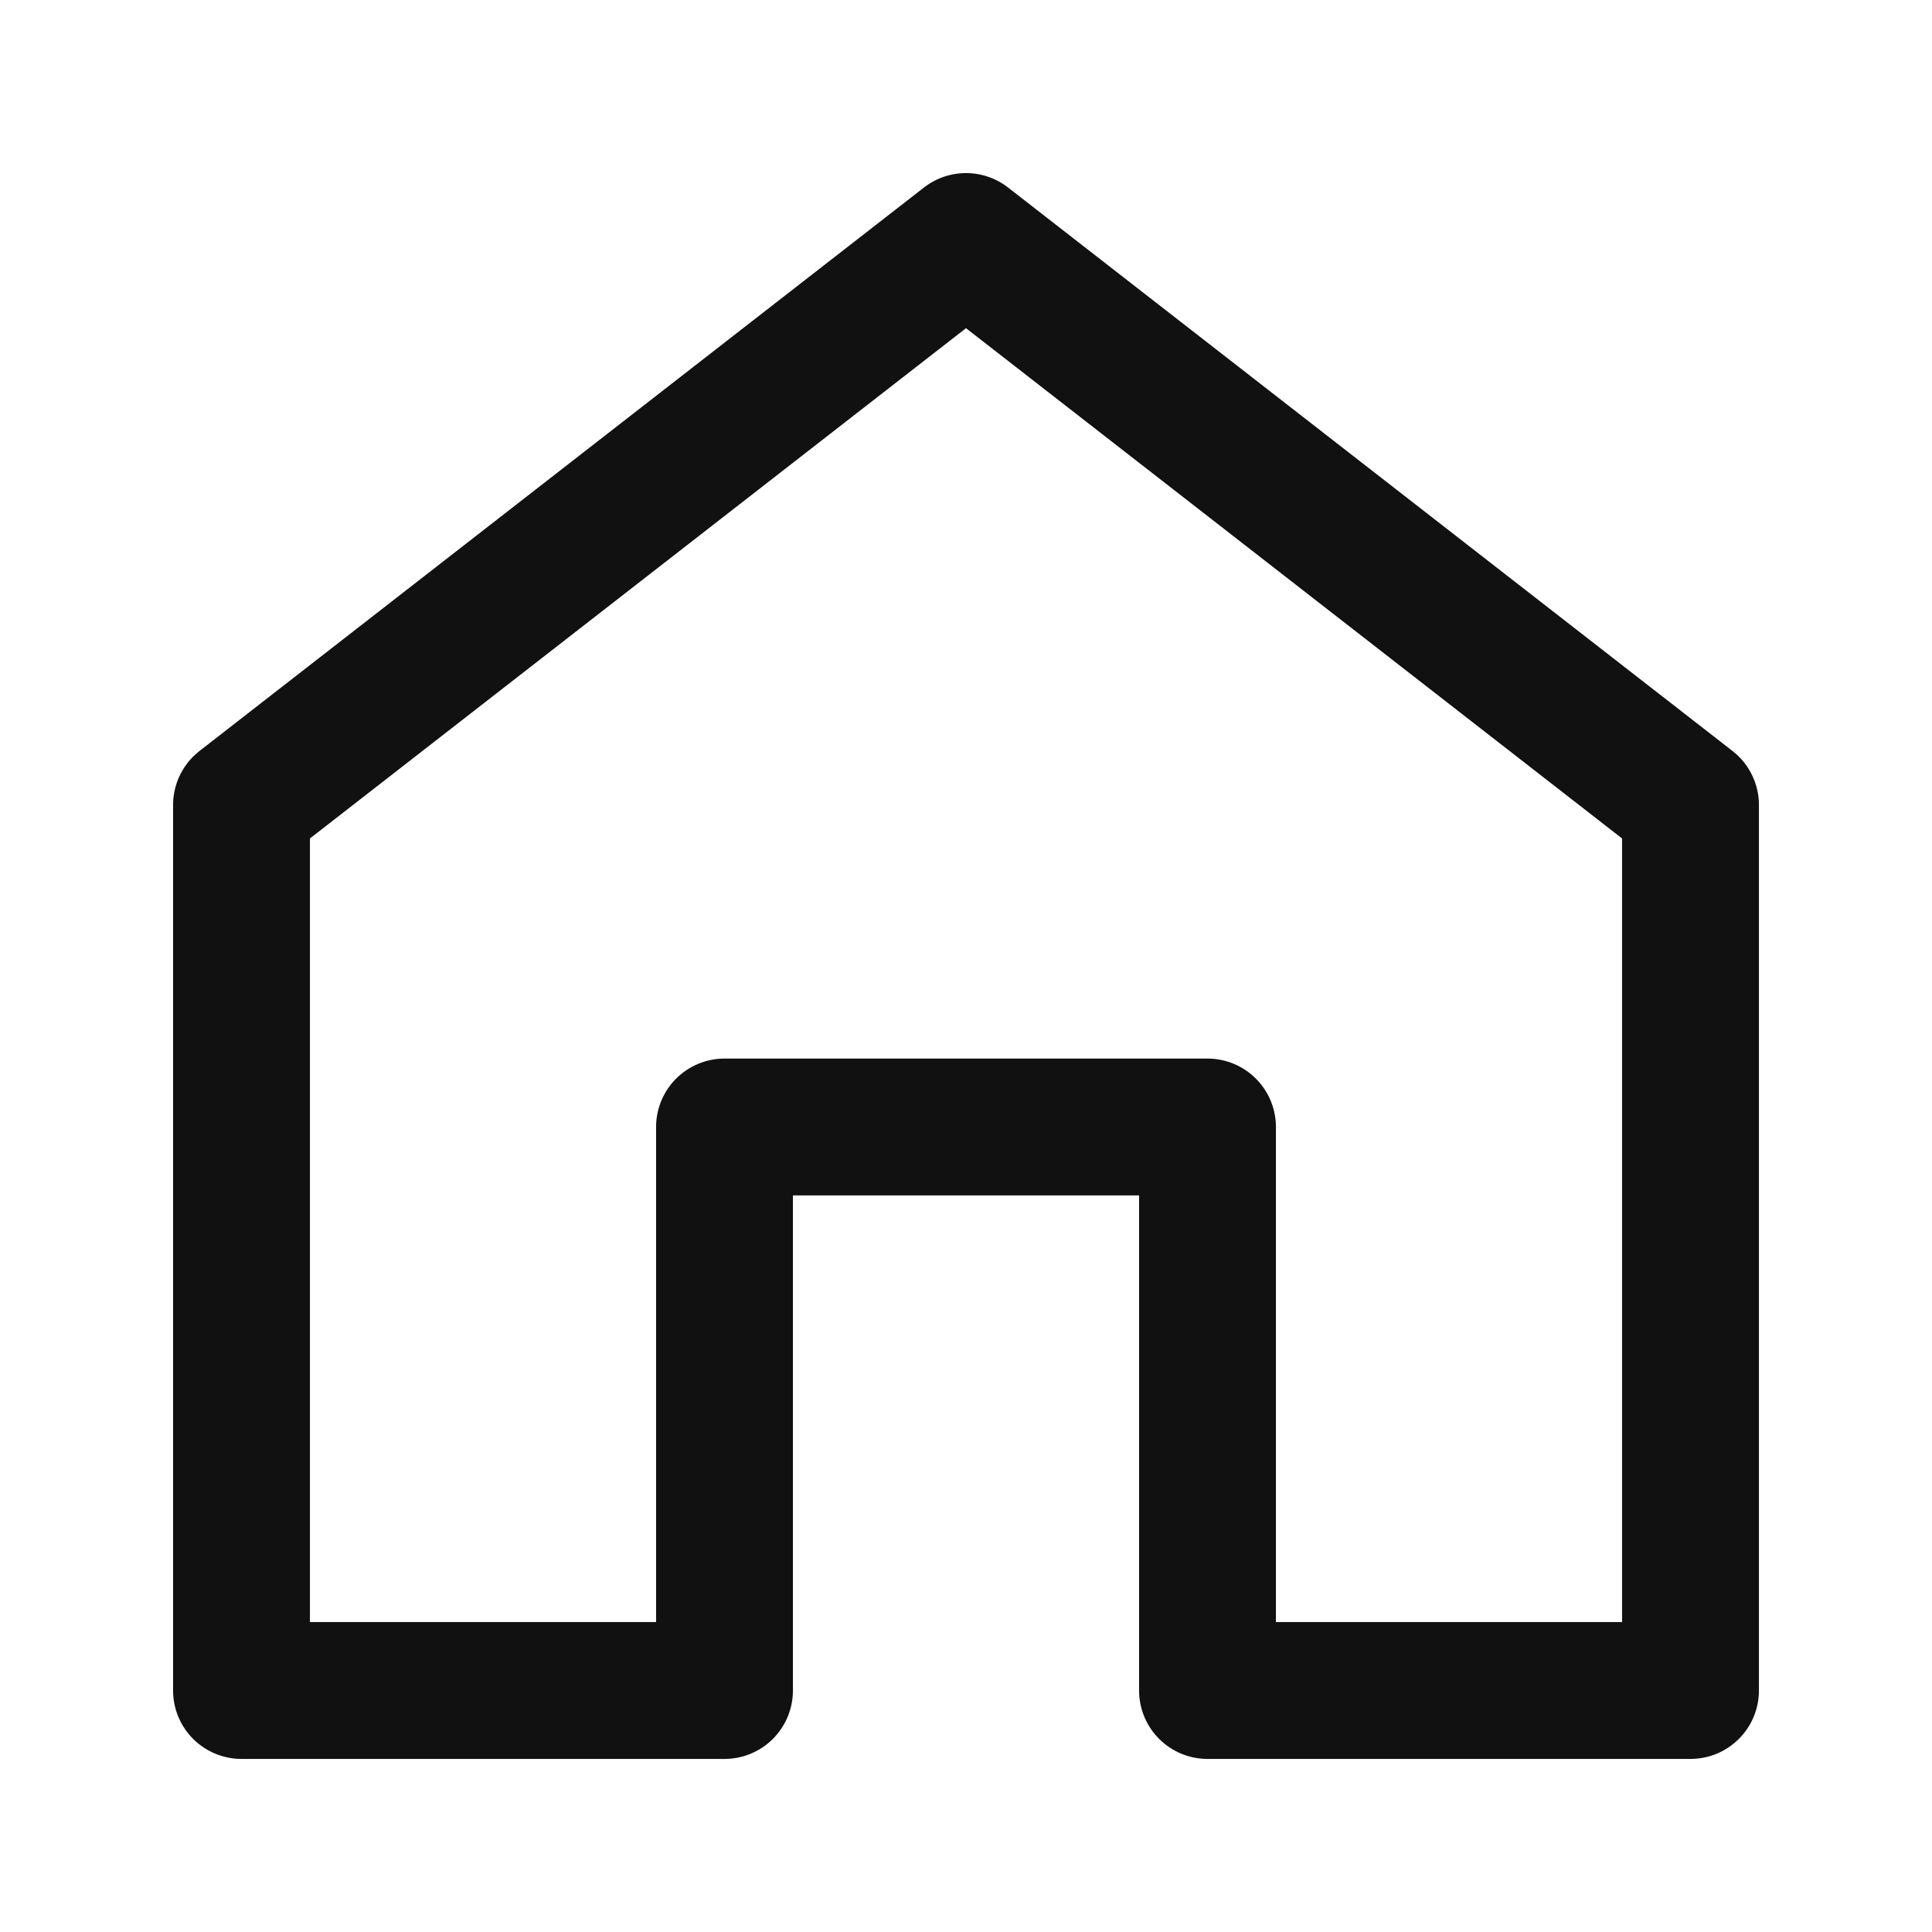
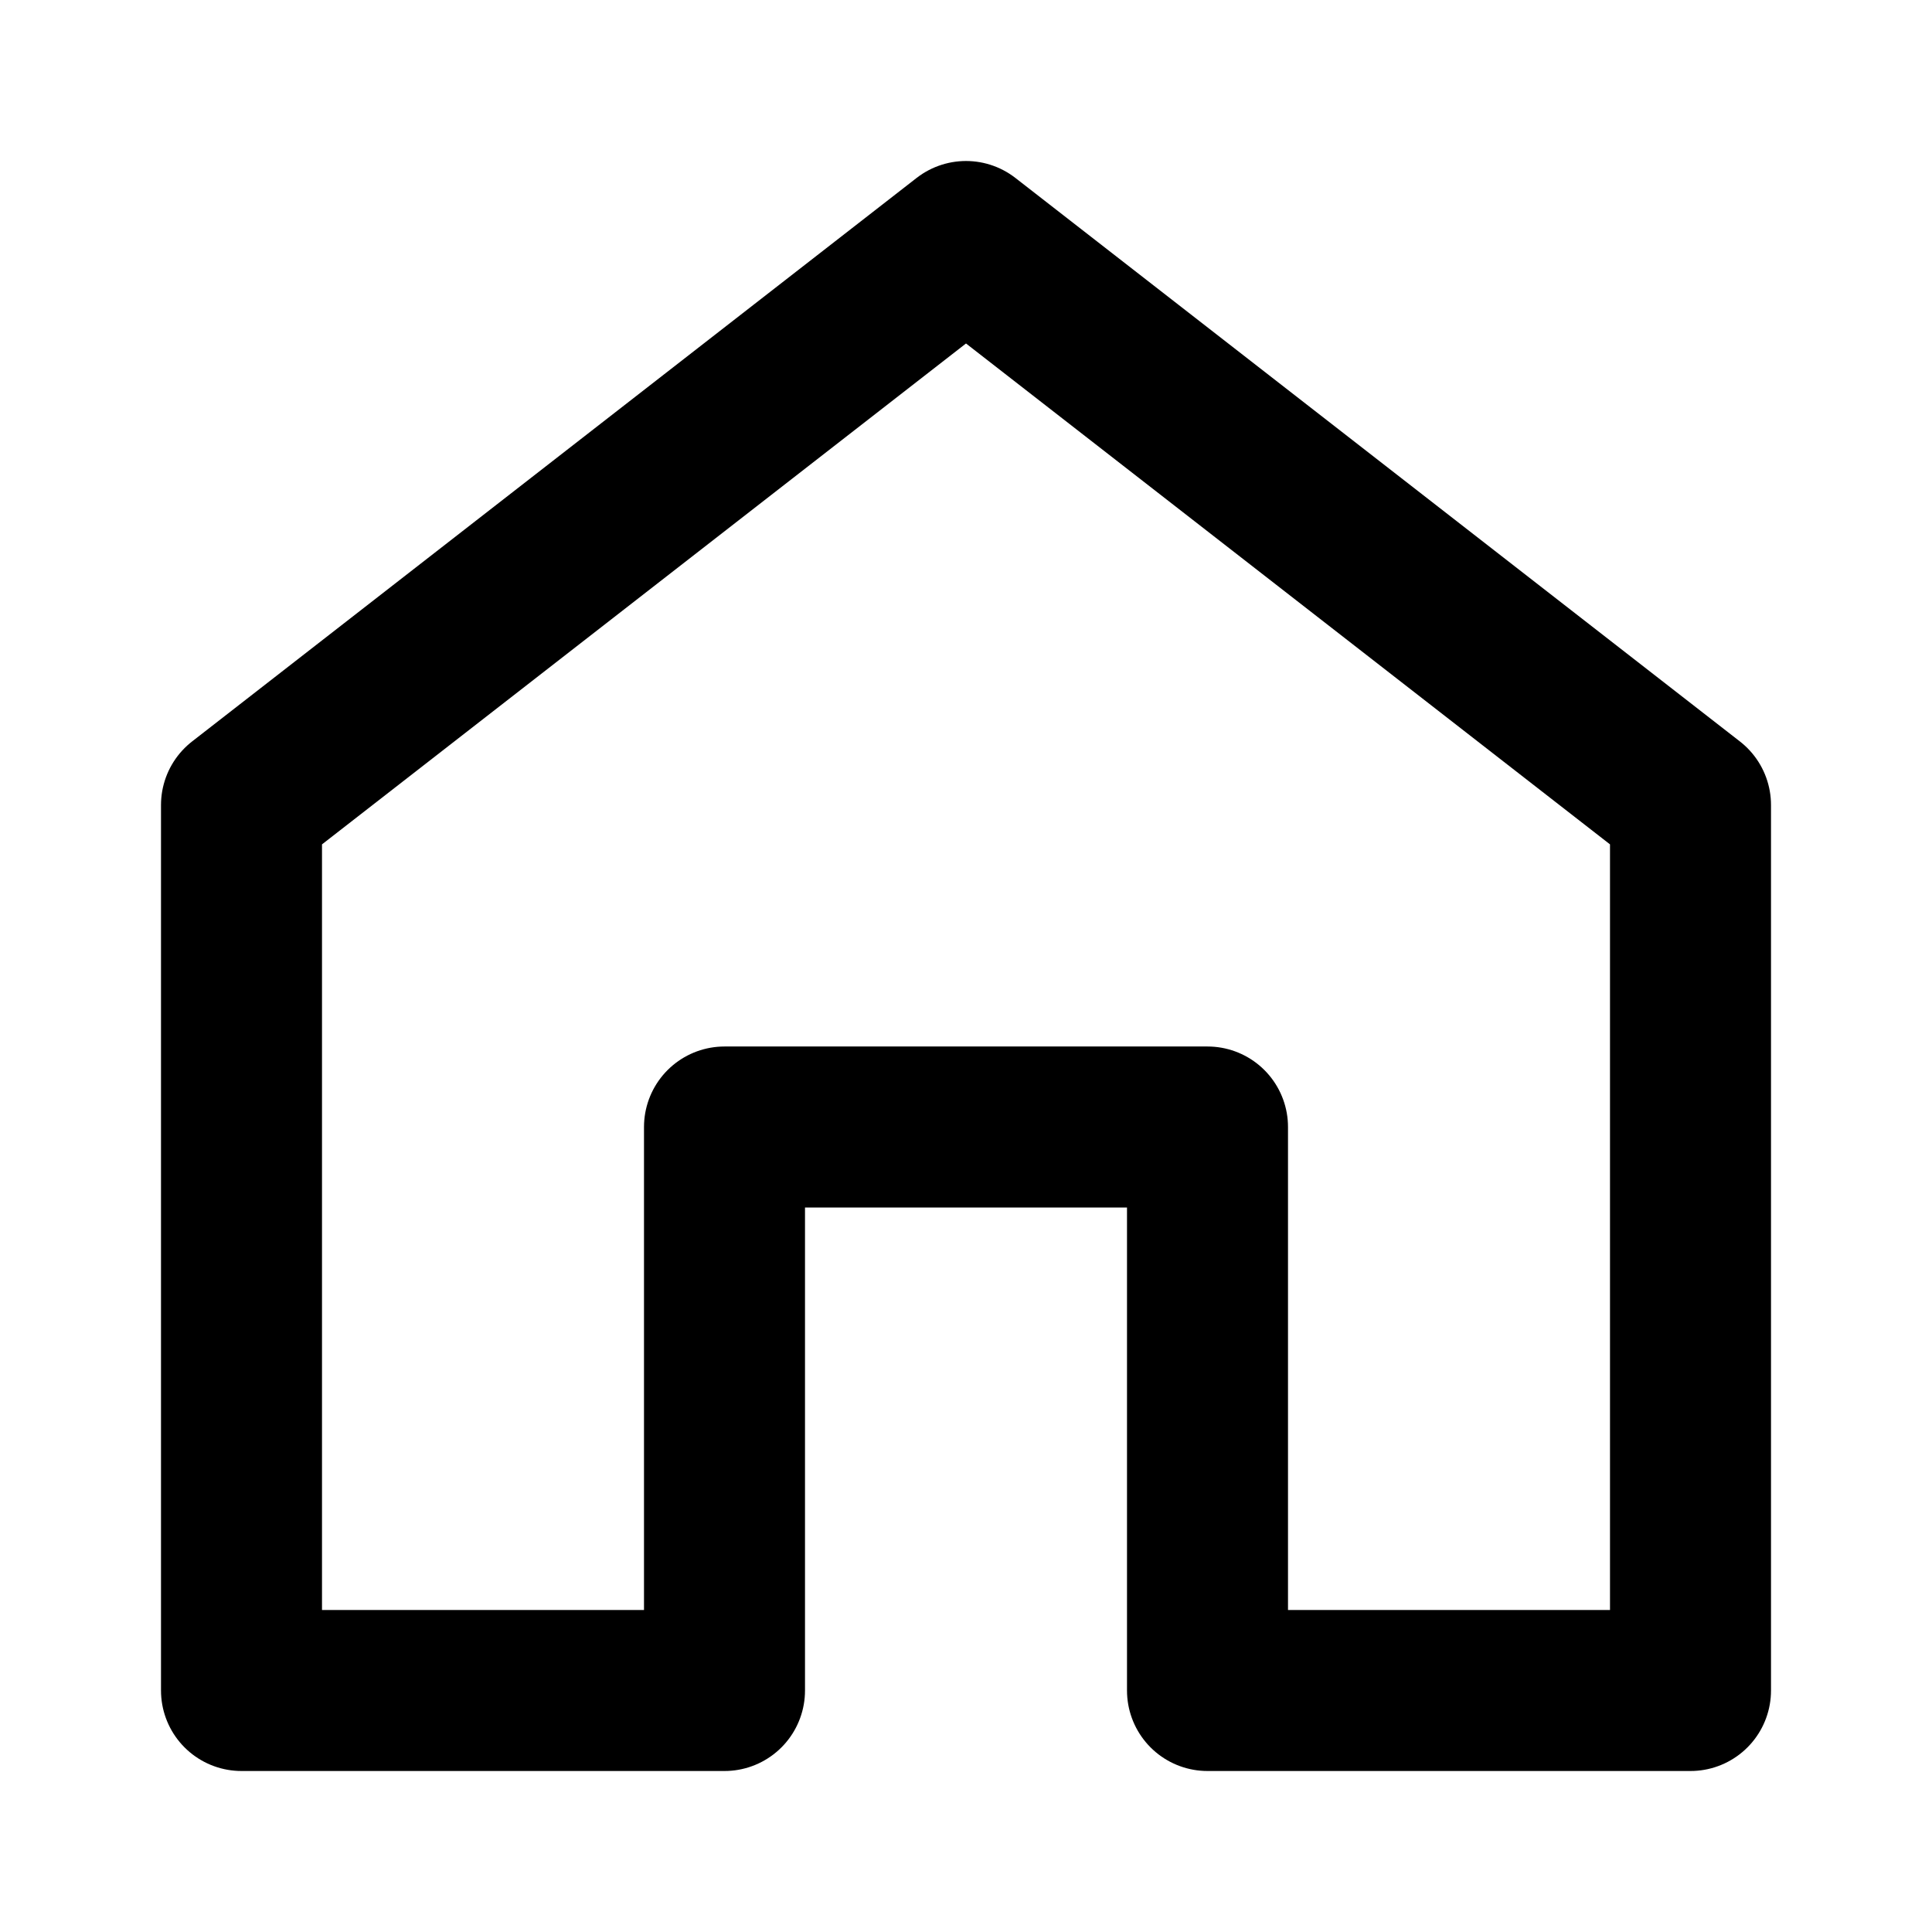
- <svg xmlns="http://www.w3.org/2000/svg" viewBox="0 0 24 24" fill="none" stroke="#111" stroke-width="1.7" stroke-linecap="round" stroke-linejoin="round">
+ <svg xmlns="http://www.w3.org/2000/svg" viewBox="0 0 24 24" fill="none" stroke="#000" stroke-width="2" stroke-linecap="round" stroke-linejoin="round">
  <path d="m3 10 9-7 9 7v11h-6v-7H9v7H3Z" />
</svg>
